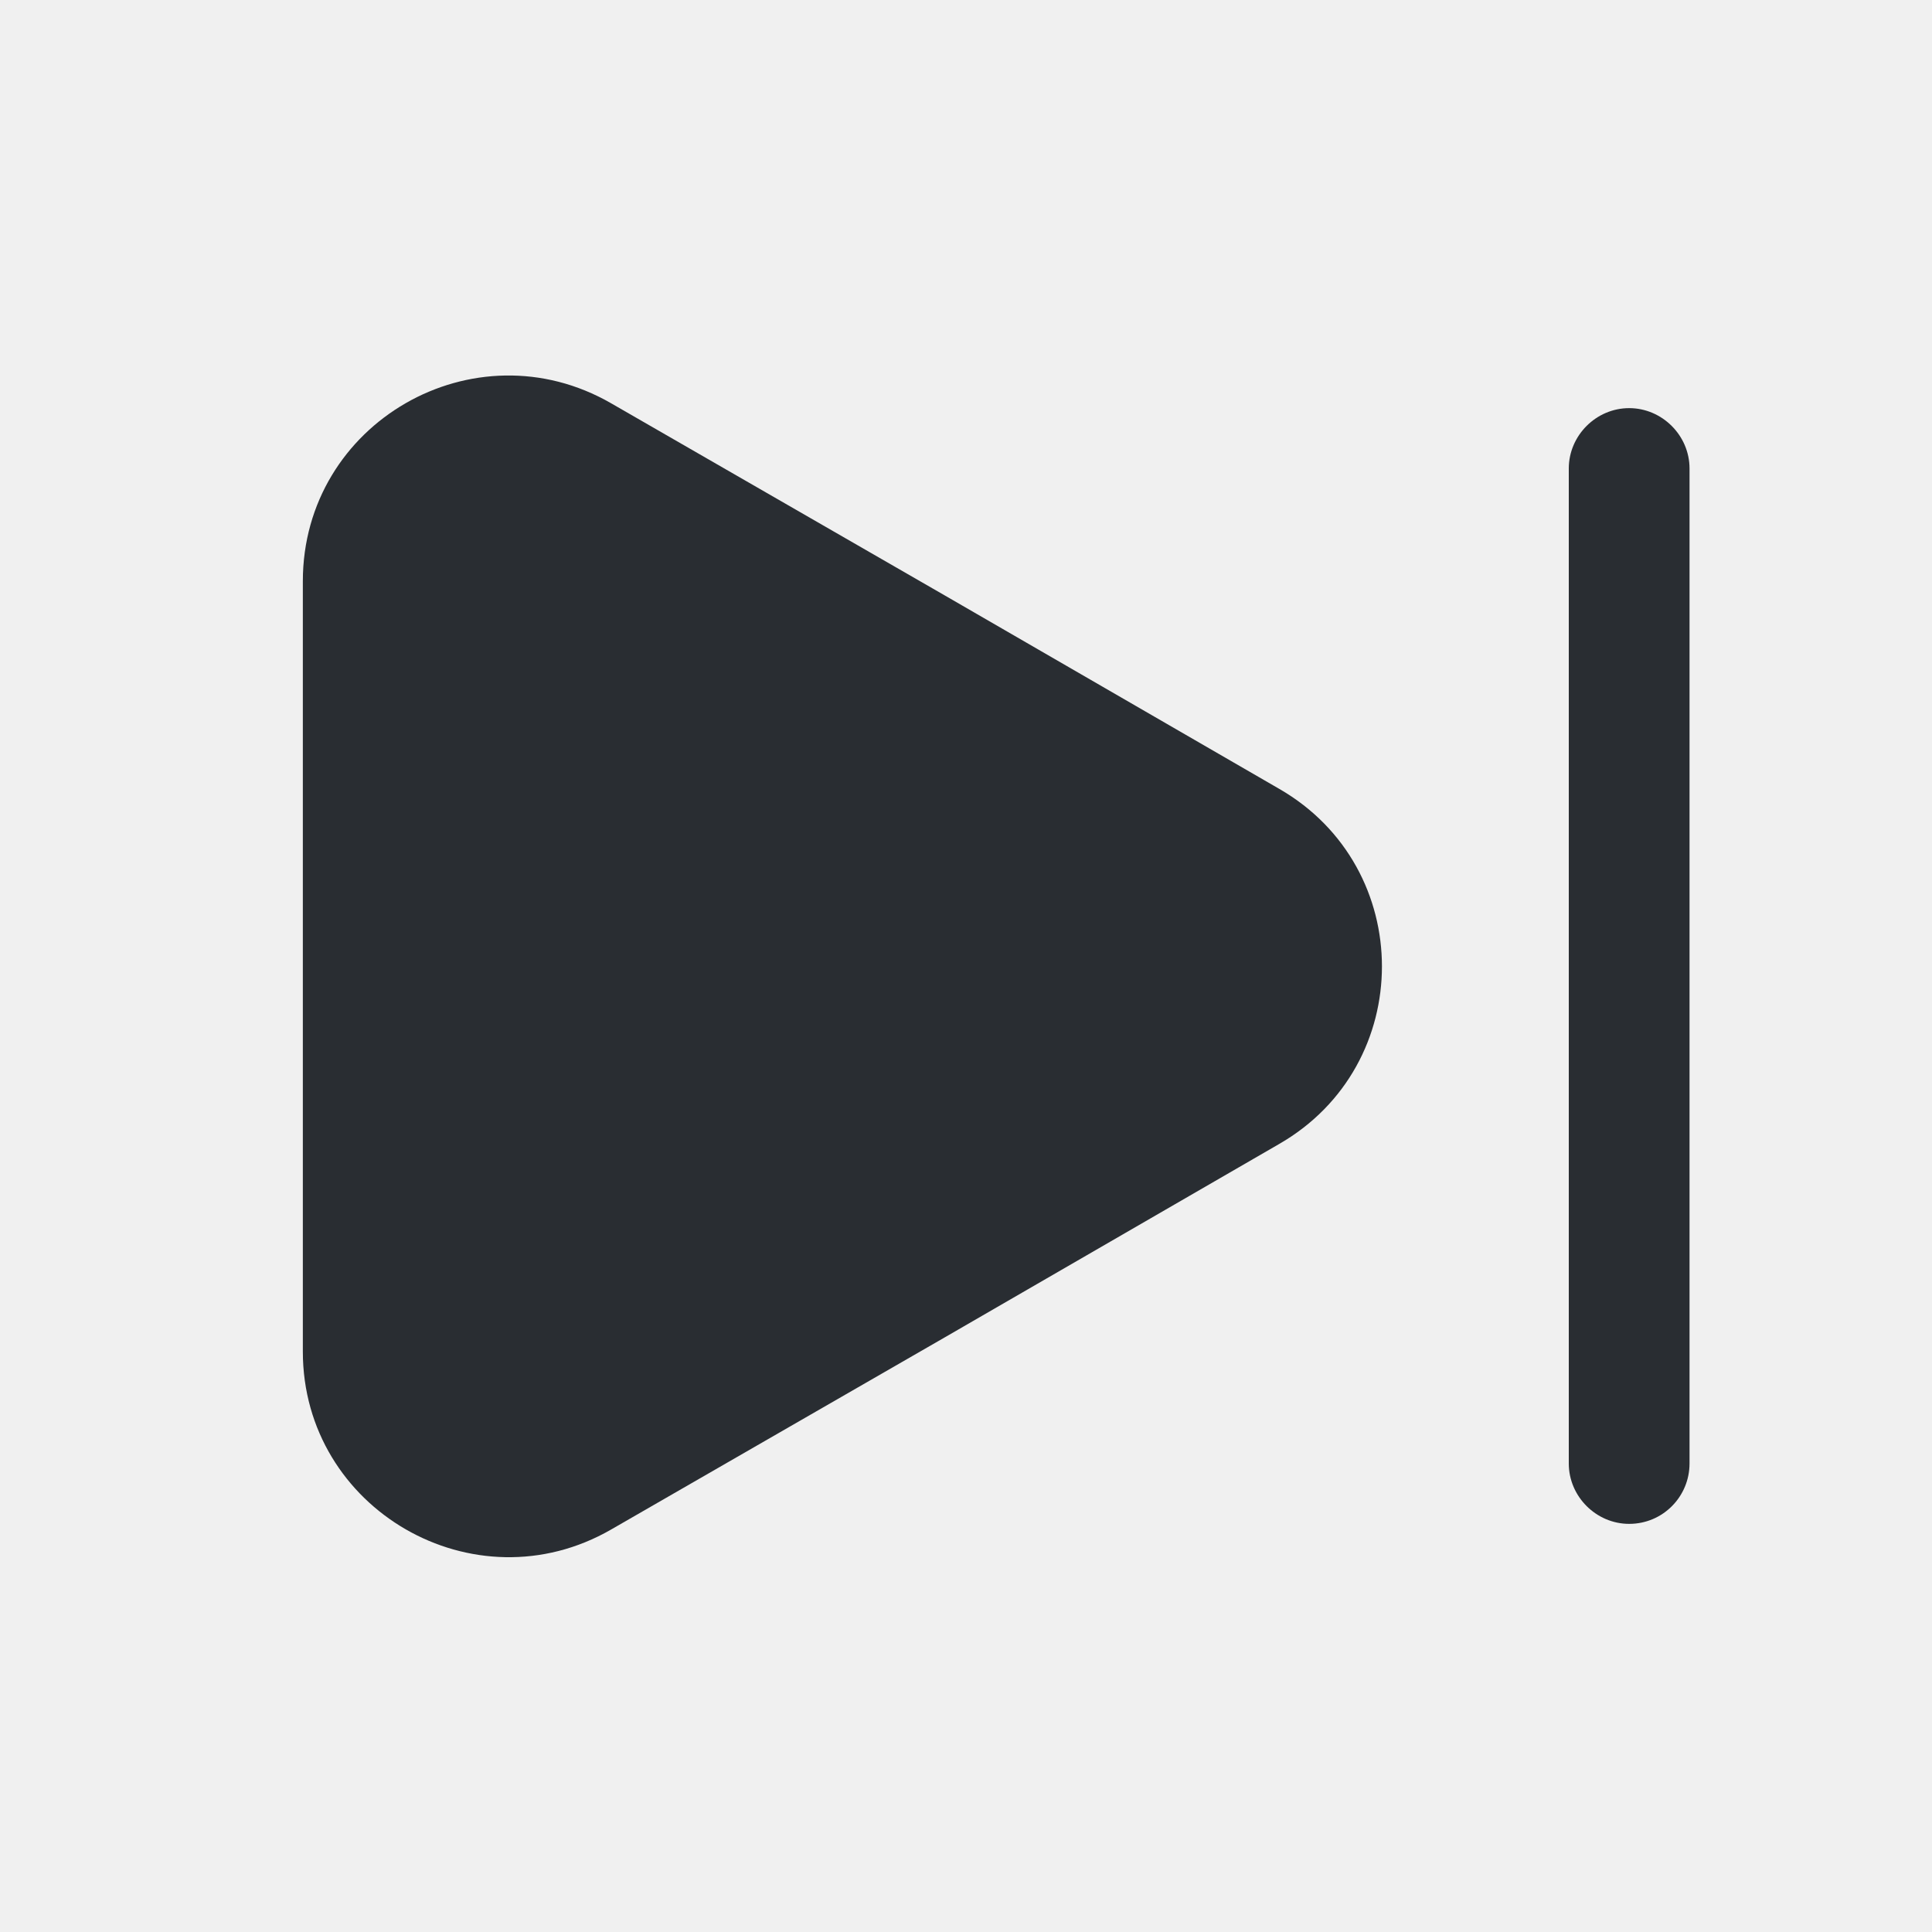
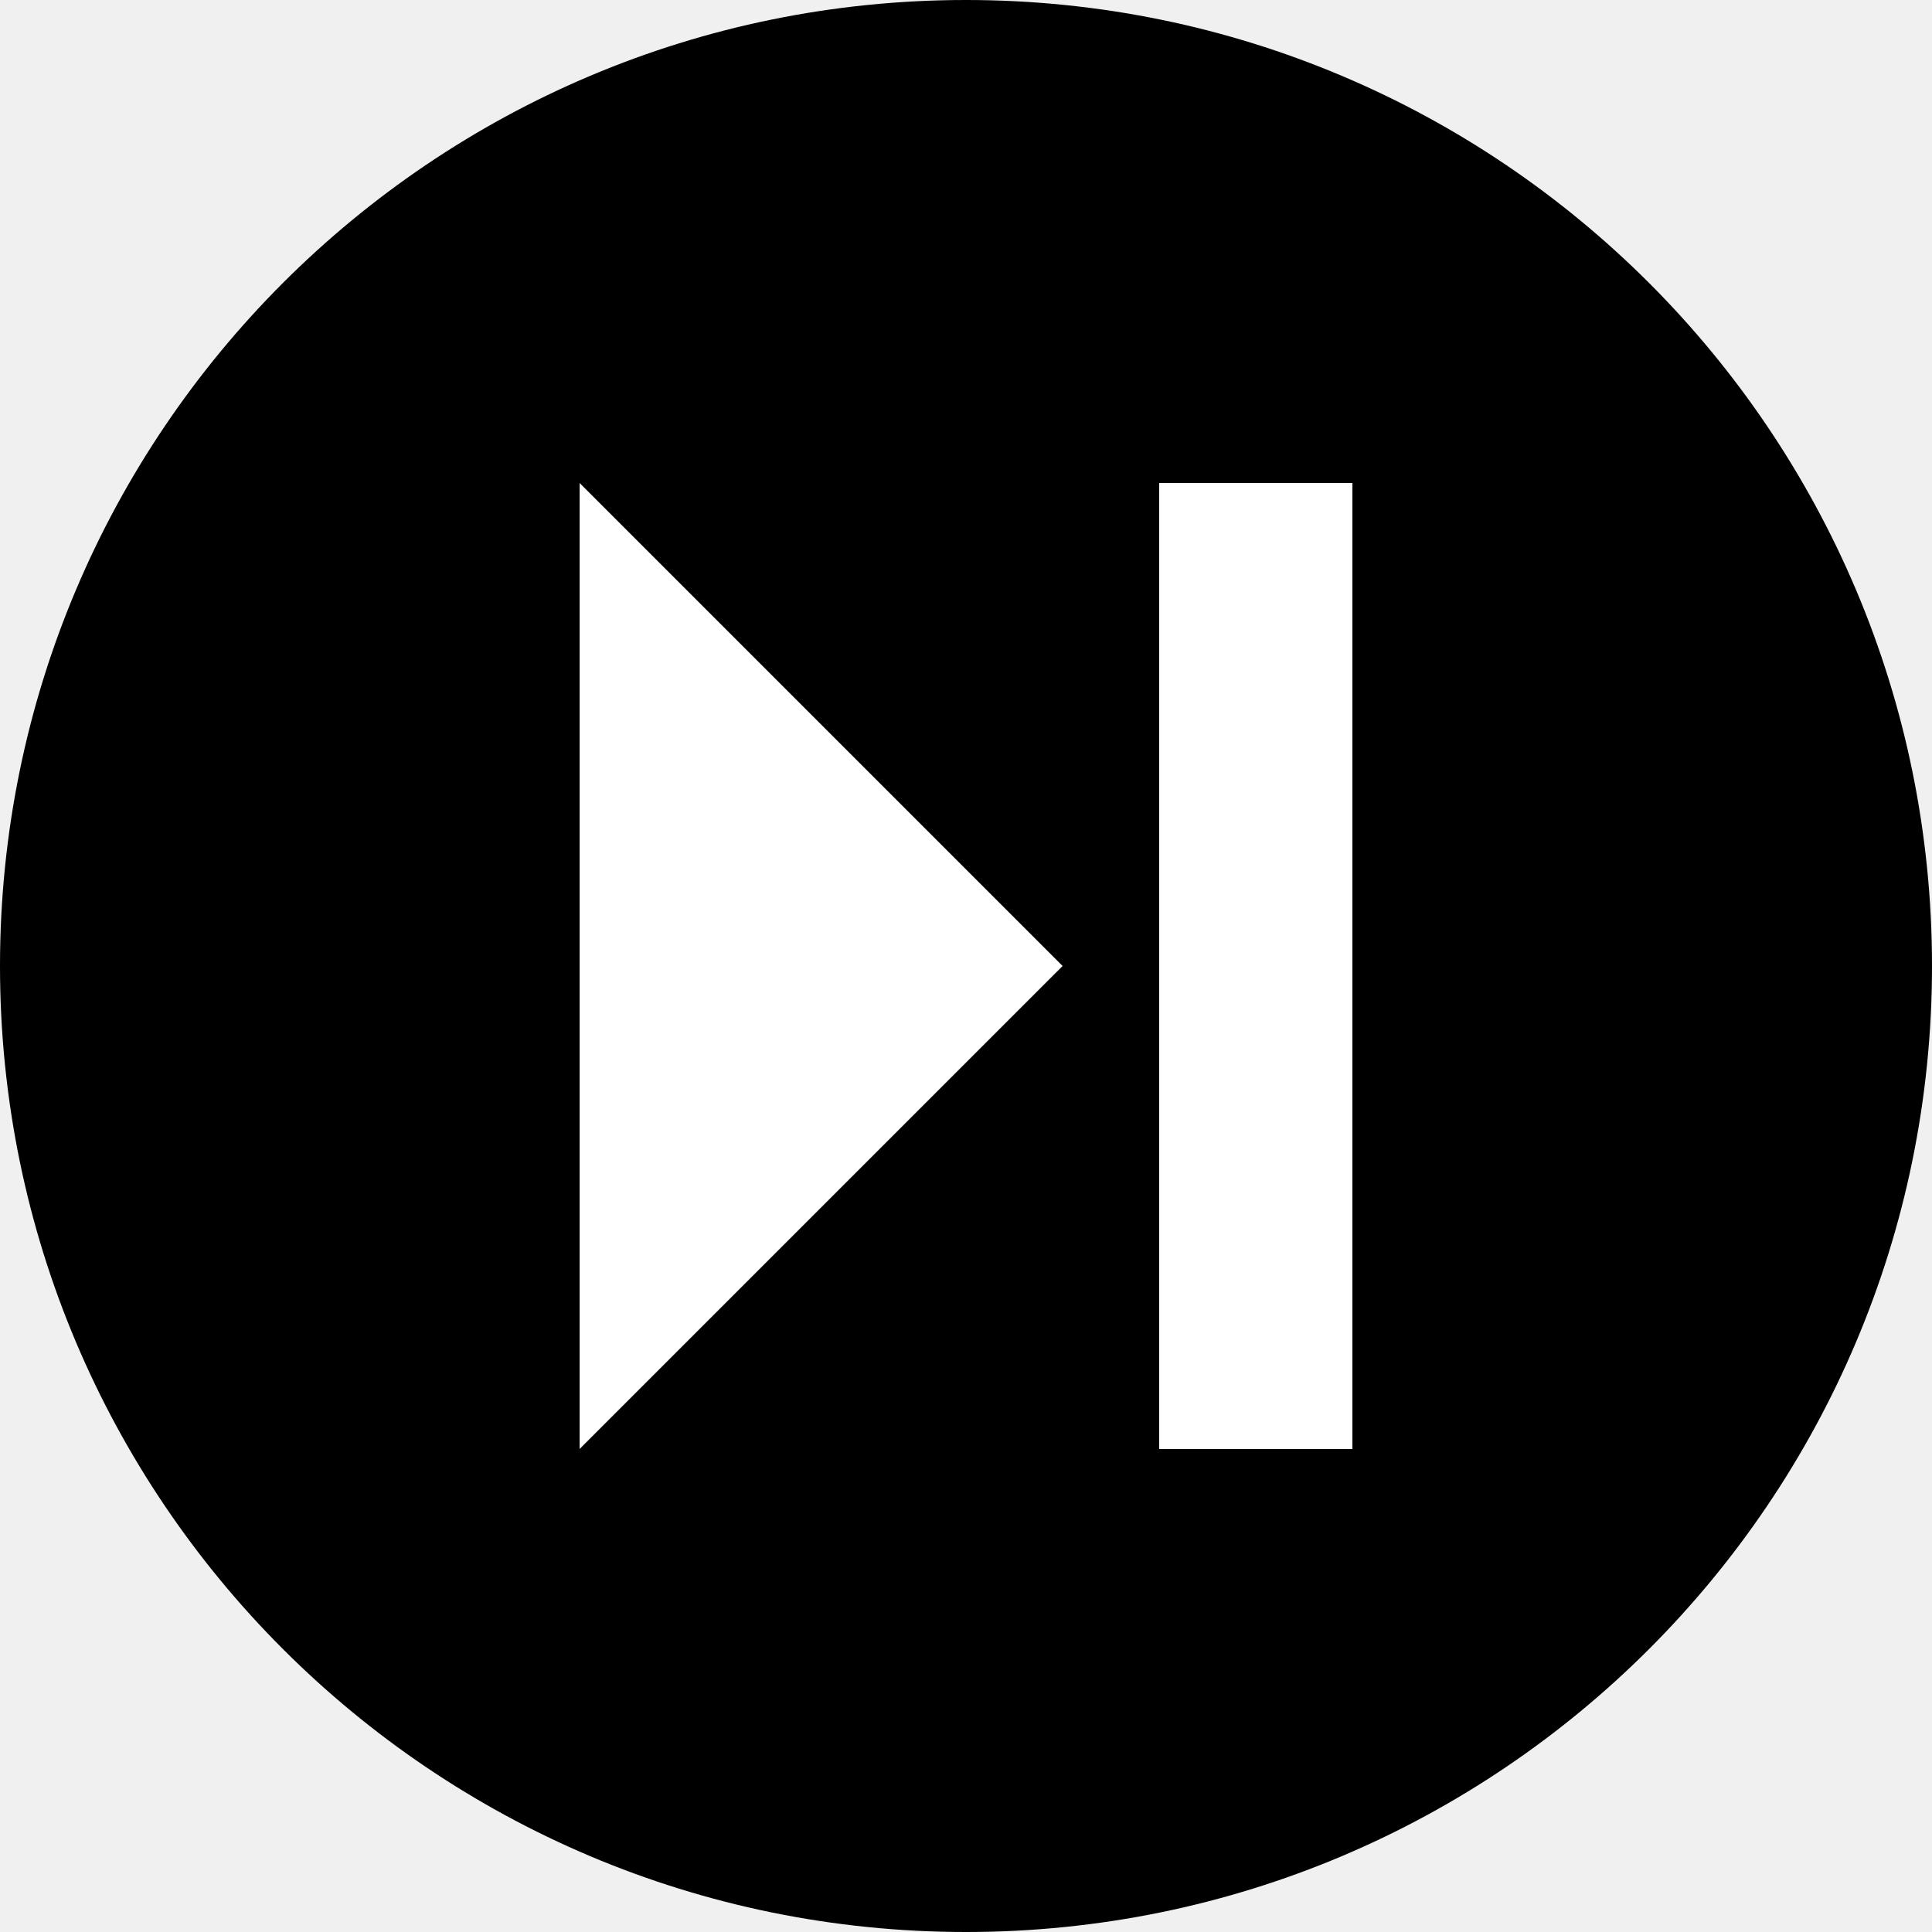
- <svg xmlns="http://www.w3.org/2000/svg" width="800px" height="800px" viewBox="0 0 24 24" fill="none">
-   <path d="M3.762 7.22V16.79C3.762 18.75 5.892 19.98 7.592 19L11.742 16.61L15.892 14.21C17.592 13.23 17.592 10.78 15.892 9.8L11.742 7.4L7.592 5.01C5.892 4.03 3.762 5.25 3.762 7.22Z" fill="#292D32" />
-   <path d="M20.238 18.93C19.828 18.93 19.488 18.59 19.488 18.18V5.82C19.488 5.41 19.828 5.07 20.238 5.07C20.648 5.07 20.988 5.41 20.988 5.82V18.18C20.988 18.59 20.658 18.93 20.238 18.93Z" fill="#292D32" />
+ <svg xmlns="http://www.w3.org/2000/svg" width="100" height="100" viewBox="0 0 100 100">
+   <circle cx="50" cy="50" r="50" fill="#000000" />
+   <polygon points="30,25 30,75 55,50" fill="#FFFFFF" />
+   <rect x="60" y="25" width="10" height="50" fill="#FFFFFF" />
</svg>
